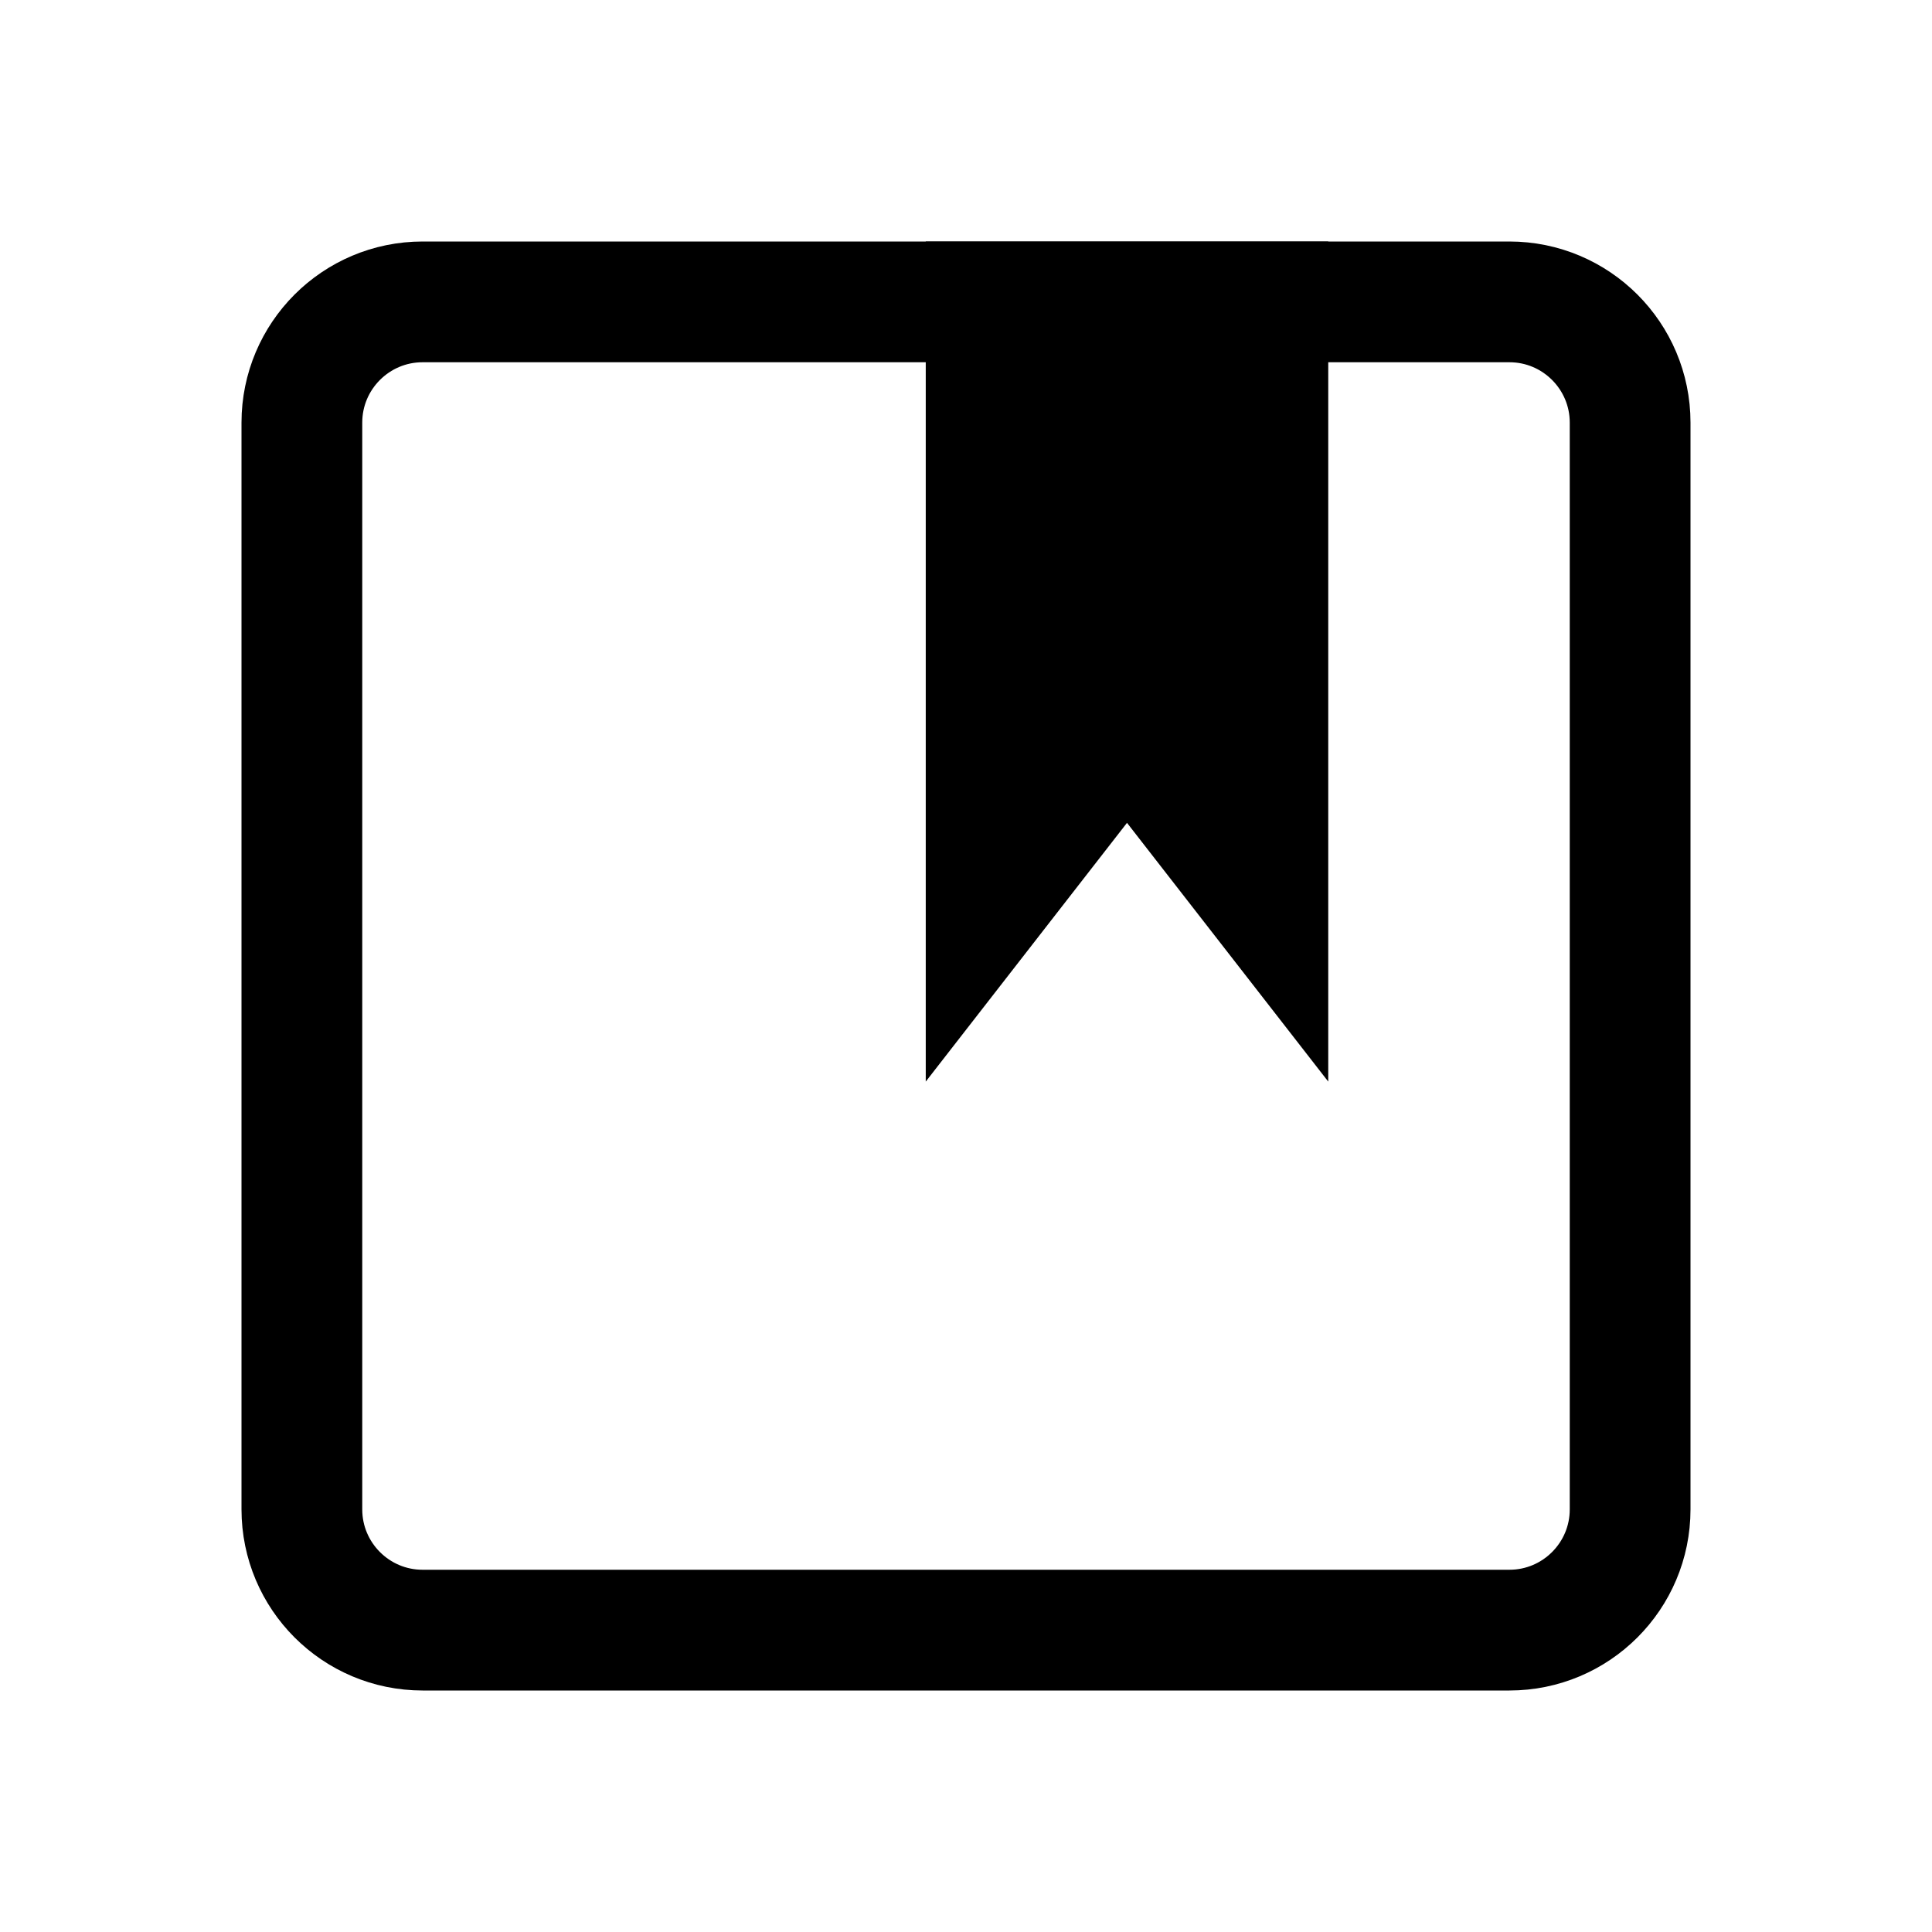
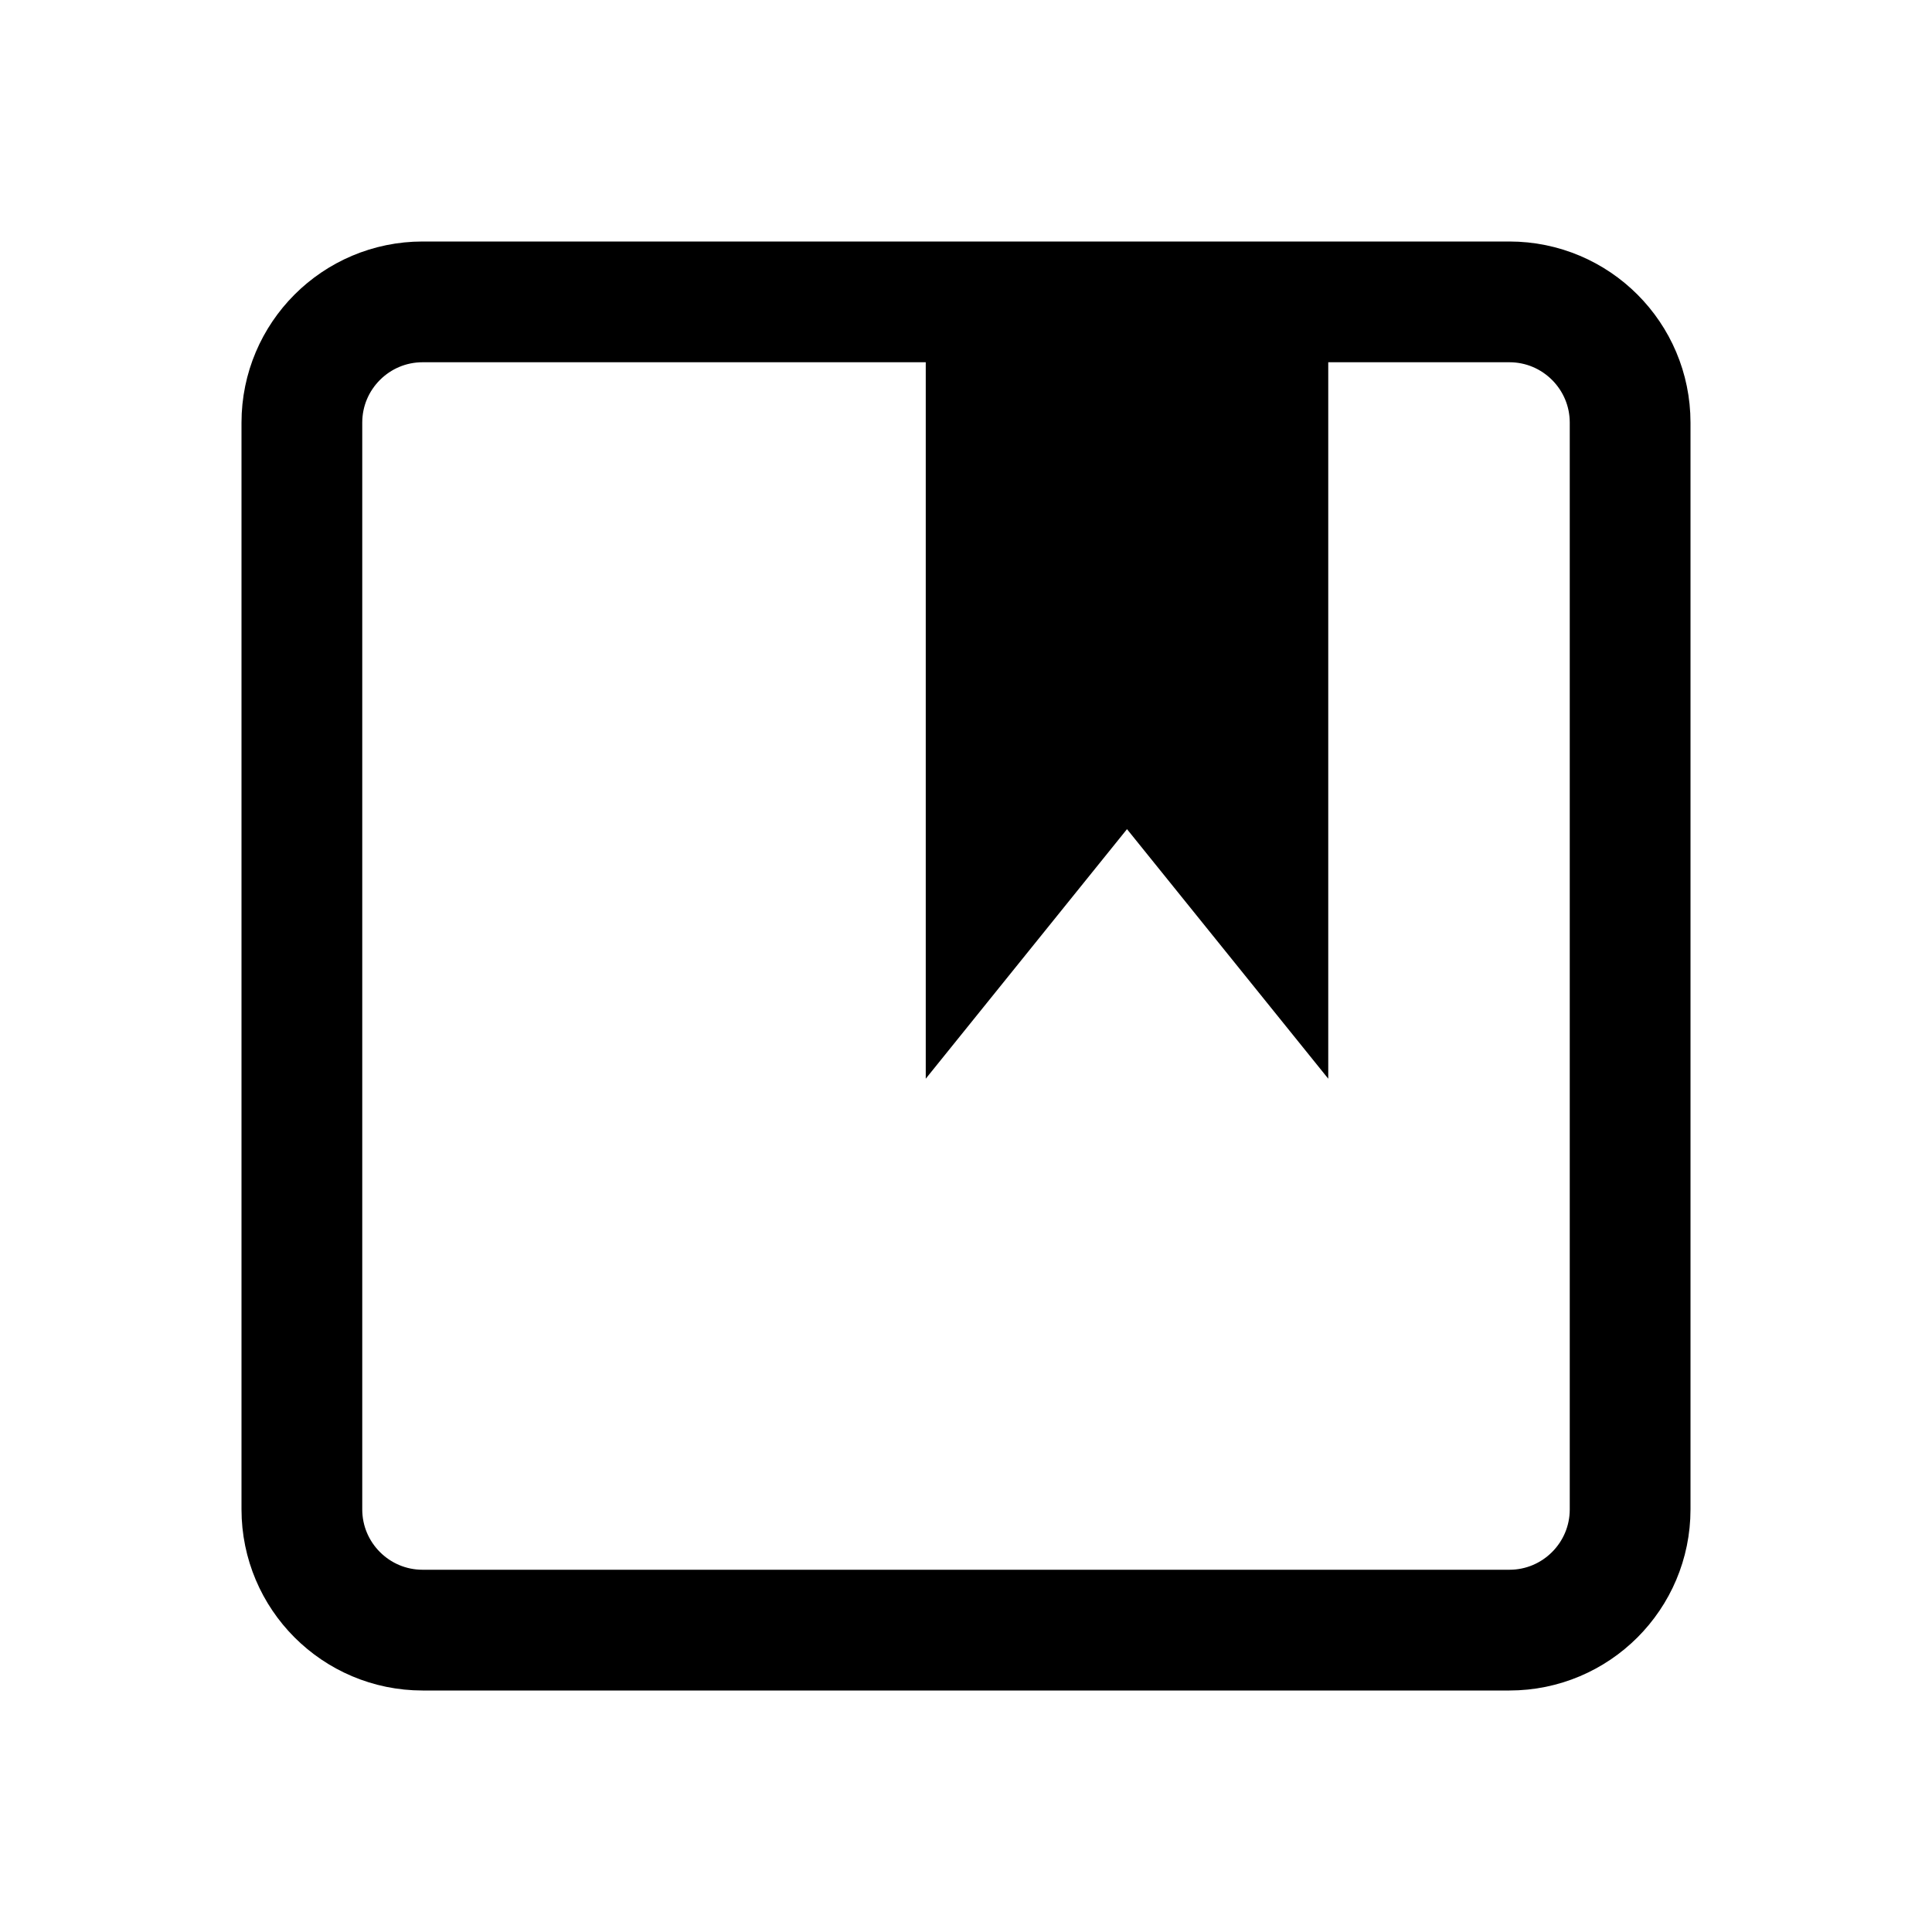
<svg xmlns="http://www.w3.org/2000/svg" viewBox="0 0 24 24" style="fill: none" stroke="currentColor" stroke-width="1.5">
-   <path d="M15.75 11.25L14 9L12.25 11.25V3.75H15.75V11.25Z" fill="currentColor" stroke="none" />
-   <path d="M15.75 11.25L14 9L12.25 11.25V3.75H15.75V11.25Z" vector-effect="non-scaling-stroke" />
-   <path d="M3.75 5.25C3.75 4.422 4.422 3.75 5.25 3.75H18.75C19.578 3.75 20.25 4.422 20.25 5.25V18.75C20.25 19.578 19.578 20.25 18.75 20.25H5.25C4.422 20.25 3.75 19.578 3.75 18.75V5.25Z" vector-effect="non-scaling-stroke" />
+   <path d="M20.25 18.75V5.25C20.25 4.422 19.578 3.75 18.75 3.75H5.25C4.422 3.75 3.75 4.422 3.75 5.25V18.75C3.75 19.578 4.422 20.25 5.25 20.25H18.75C19.578 20.25 20.25 19.578 20.25 18.75Z" vector-effect="non-scaling-stroke" />
+   <path d="M11.5 13.4V3.75H16.5V13.4L14 10.3L11.5 13.4Z" fill="currentColor" stroke="none" />
</svg>
